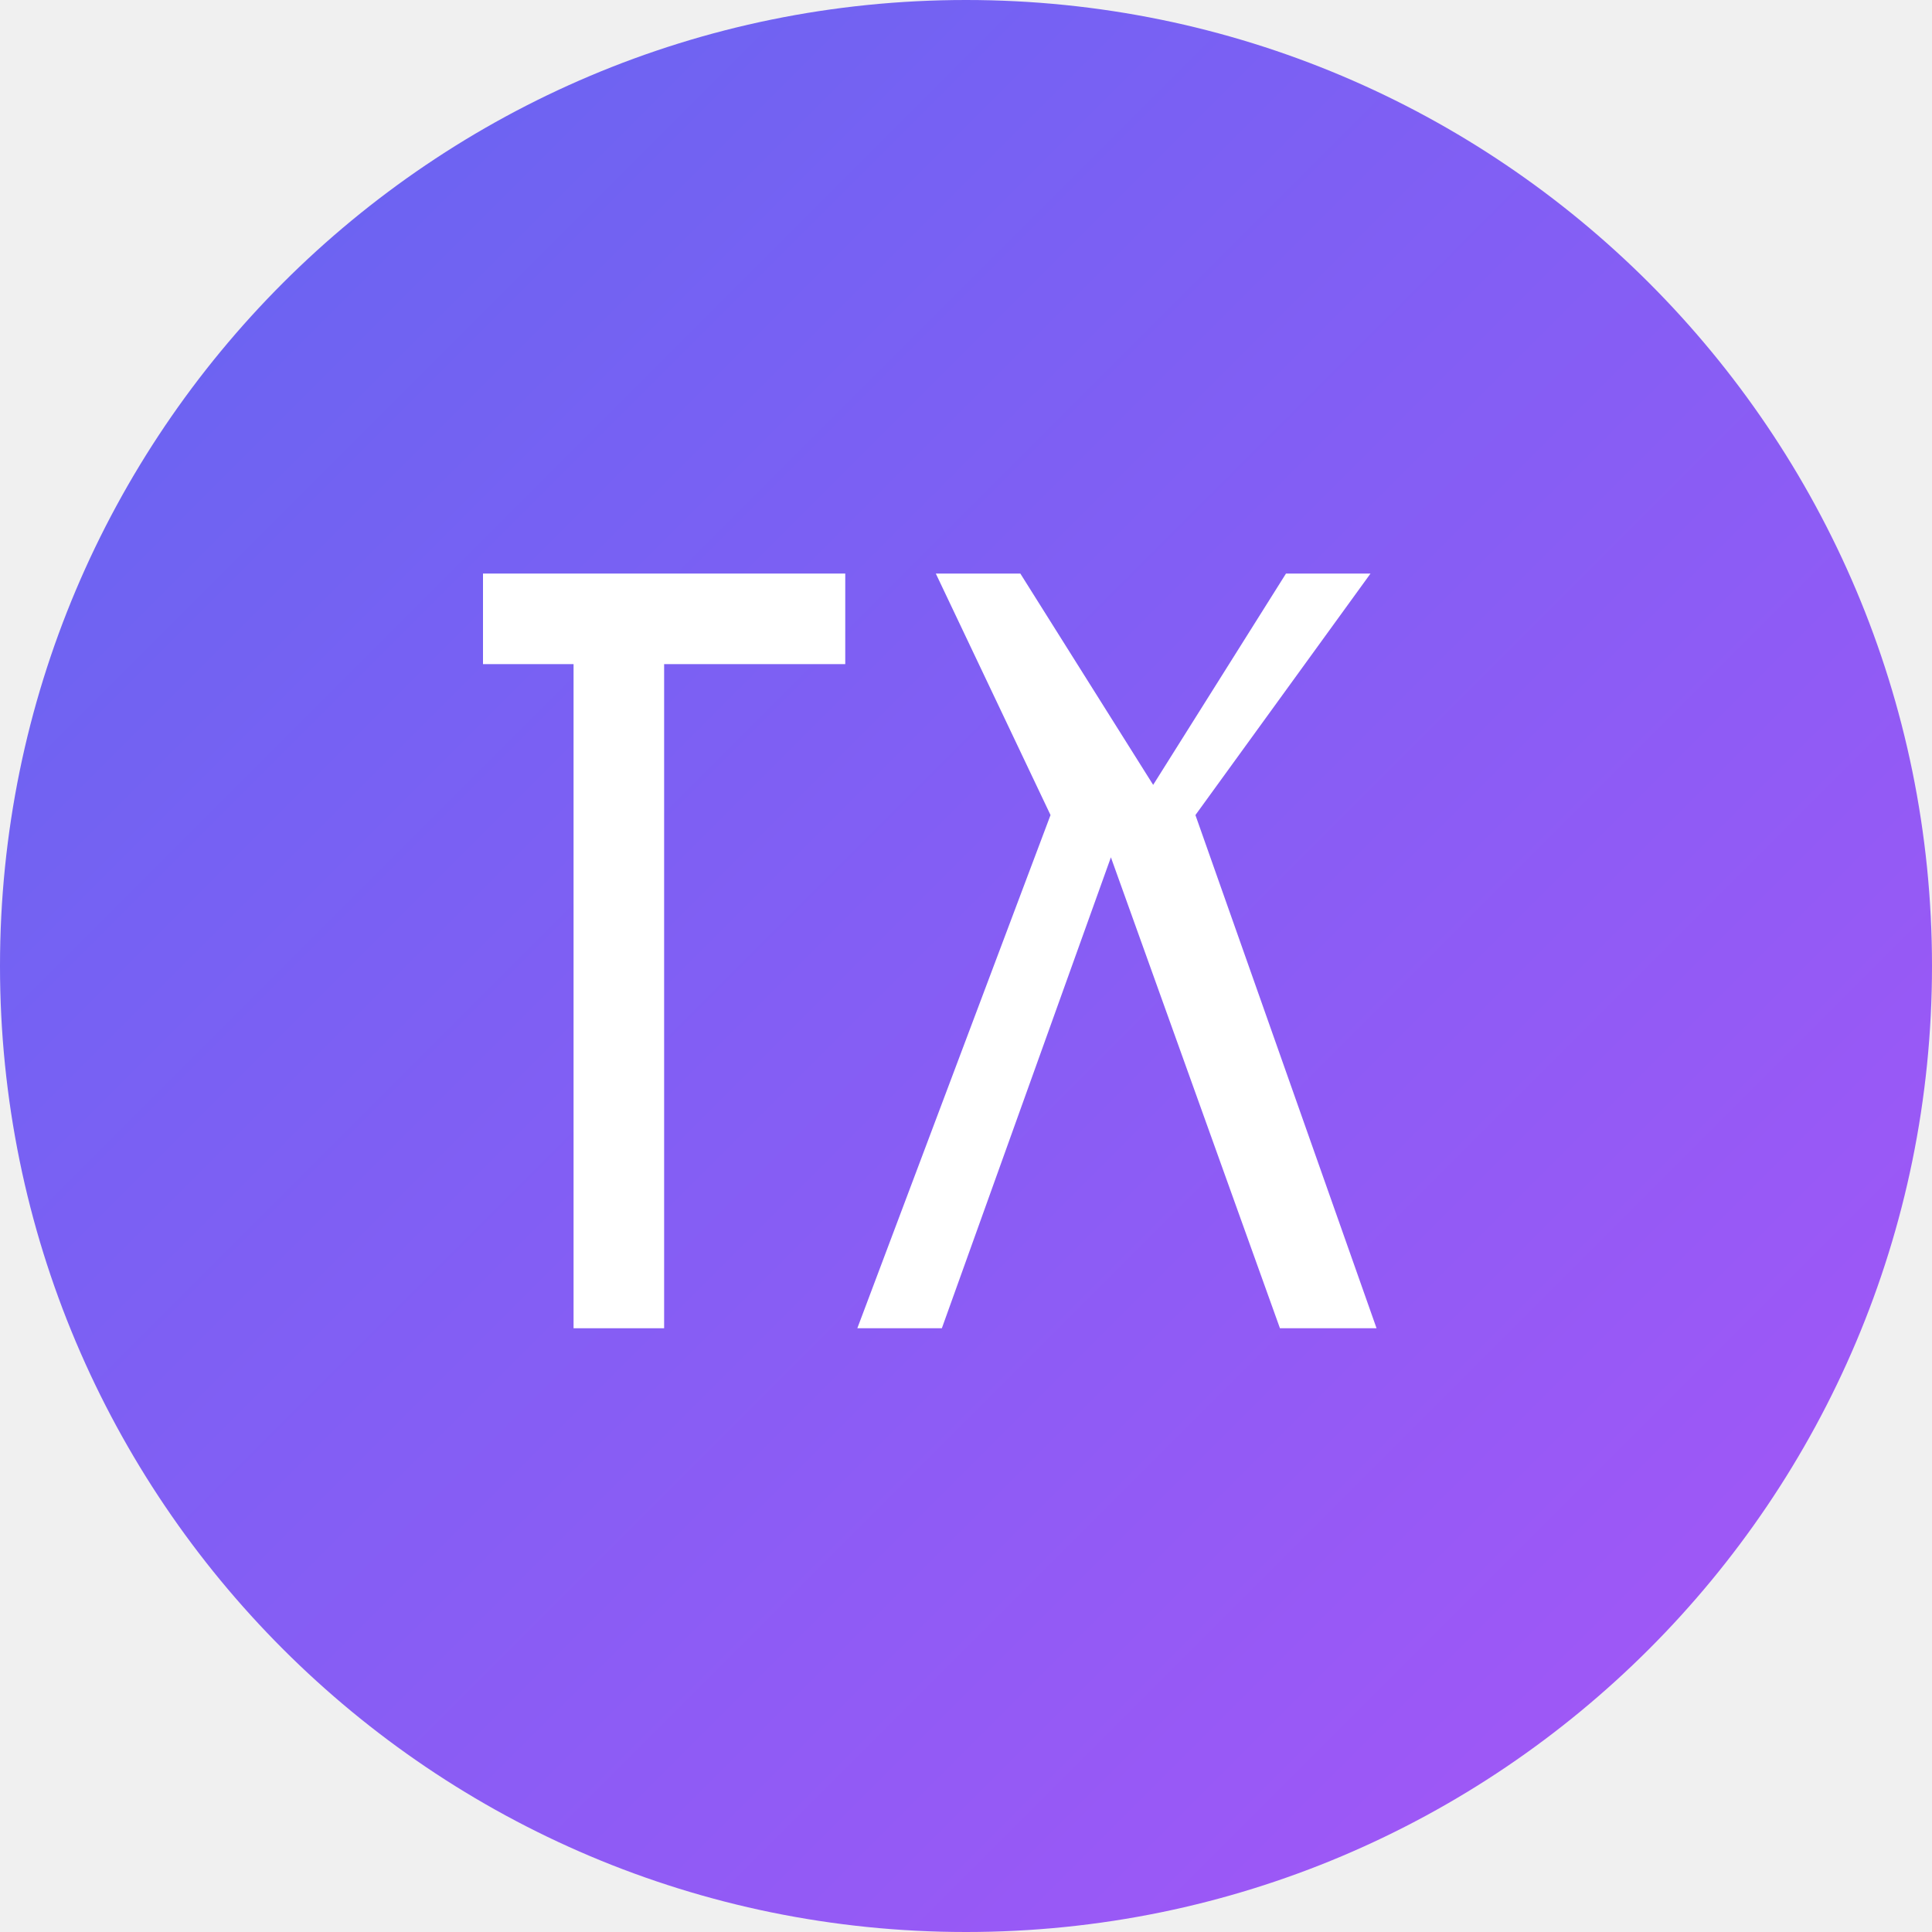
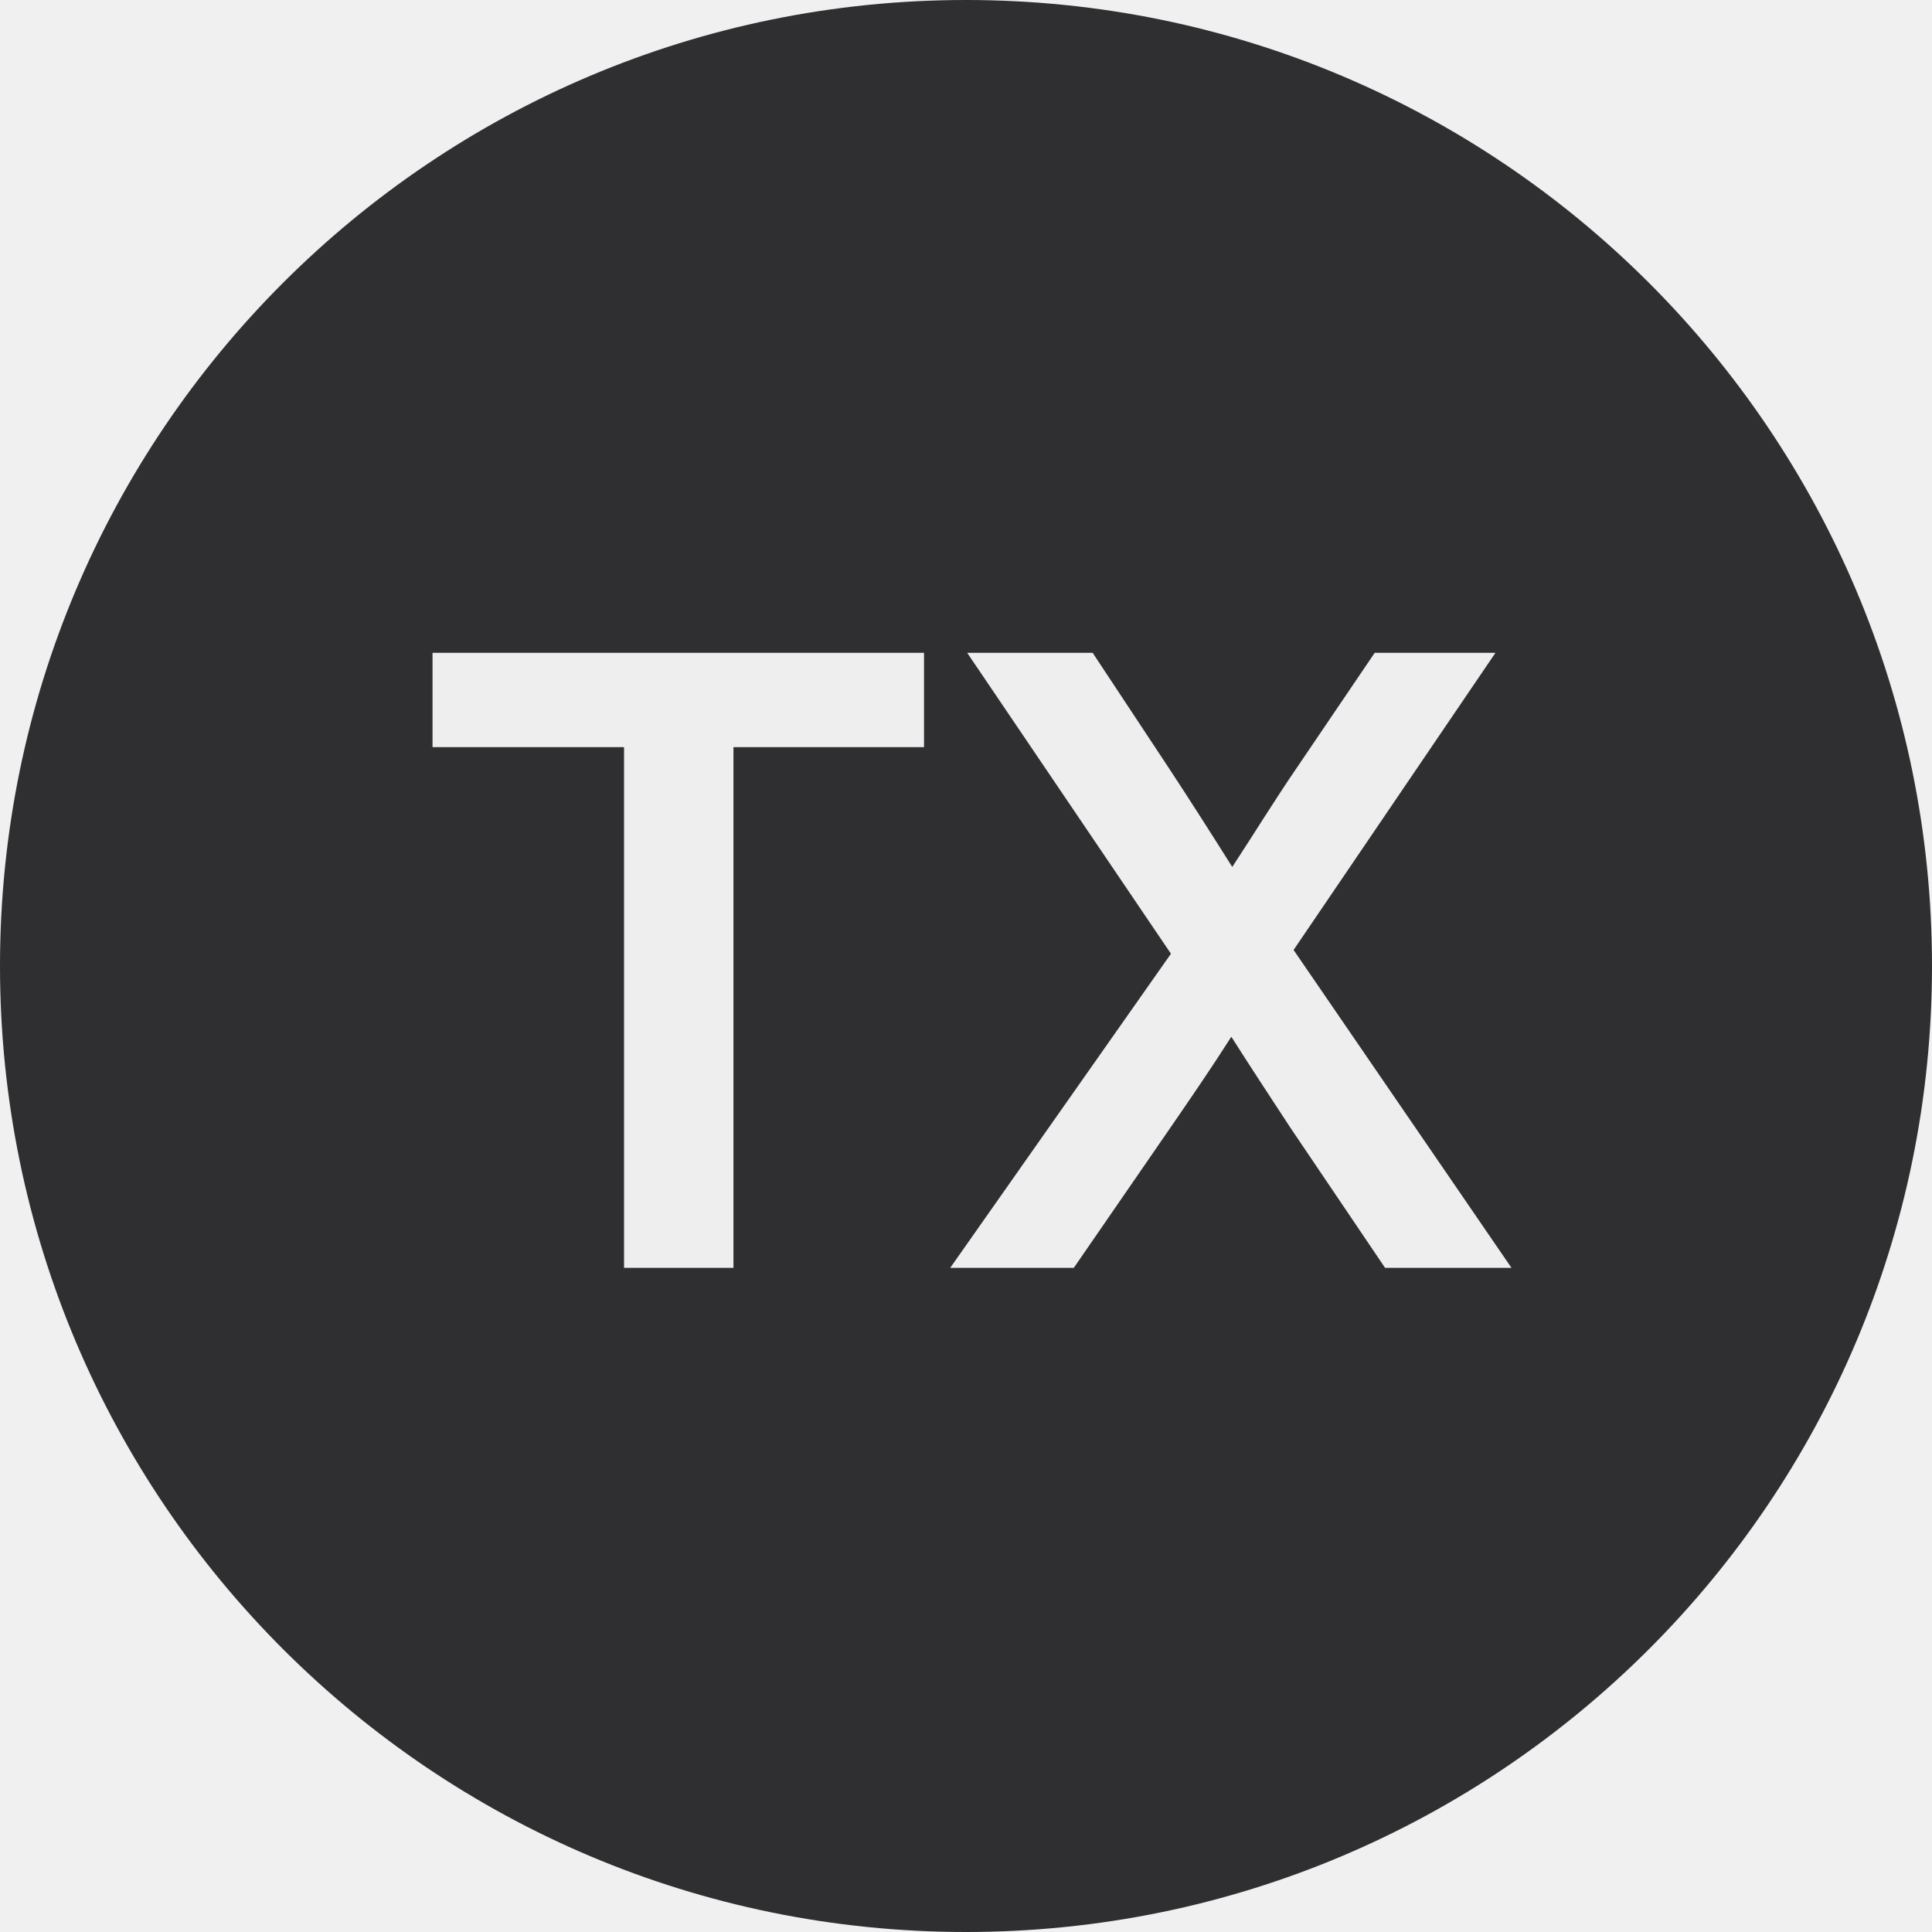
<svg xmlns="http://www.w3.org/2000/svg" width="32" height="32" viewBox="0 0 32 32" fill="none">
-   <defs>
-     <linearGradient id="fg" x1="0" y1="0" x2="32" y2="32" gradientUnits="userSpaceOnUse">
-       <stop stop-color="#6366f1" />
-       <stop offset="1" stop-color="#a855f7" />
-     </linearGradient>
-   </defs>
-   <circle cx="16" cy="16" r="16" fill="url(#fg)" />
-   <path d="M8 9.5H14V11H11V22H9.5V11H8V9.5Z" fill="white" />
-   <path d="M15.5 9.5H16.9L19.1 13L21.3 9.5H22.7L19.8 13.5L22.8 22H21.2L18.4 14.2L15.6 22H14.2L17.4 13.5L15.5 9.5Z" fill="white" />
+   <circle cx="16" cy="16" r="16" fill="#2F2F31" />
+   <text x="16" y="21" text-anchor="middle" font-family="InterDisplay, Inter, ui-sans-serif, system-ui, sans-serif" font-size="14" font-weight="600" fill="#eeeeee">TX</text>
</svg>
